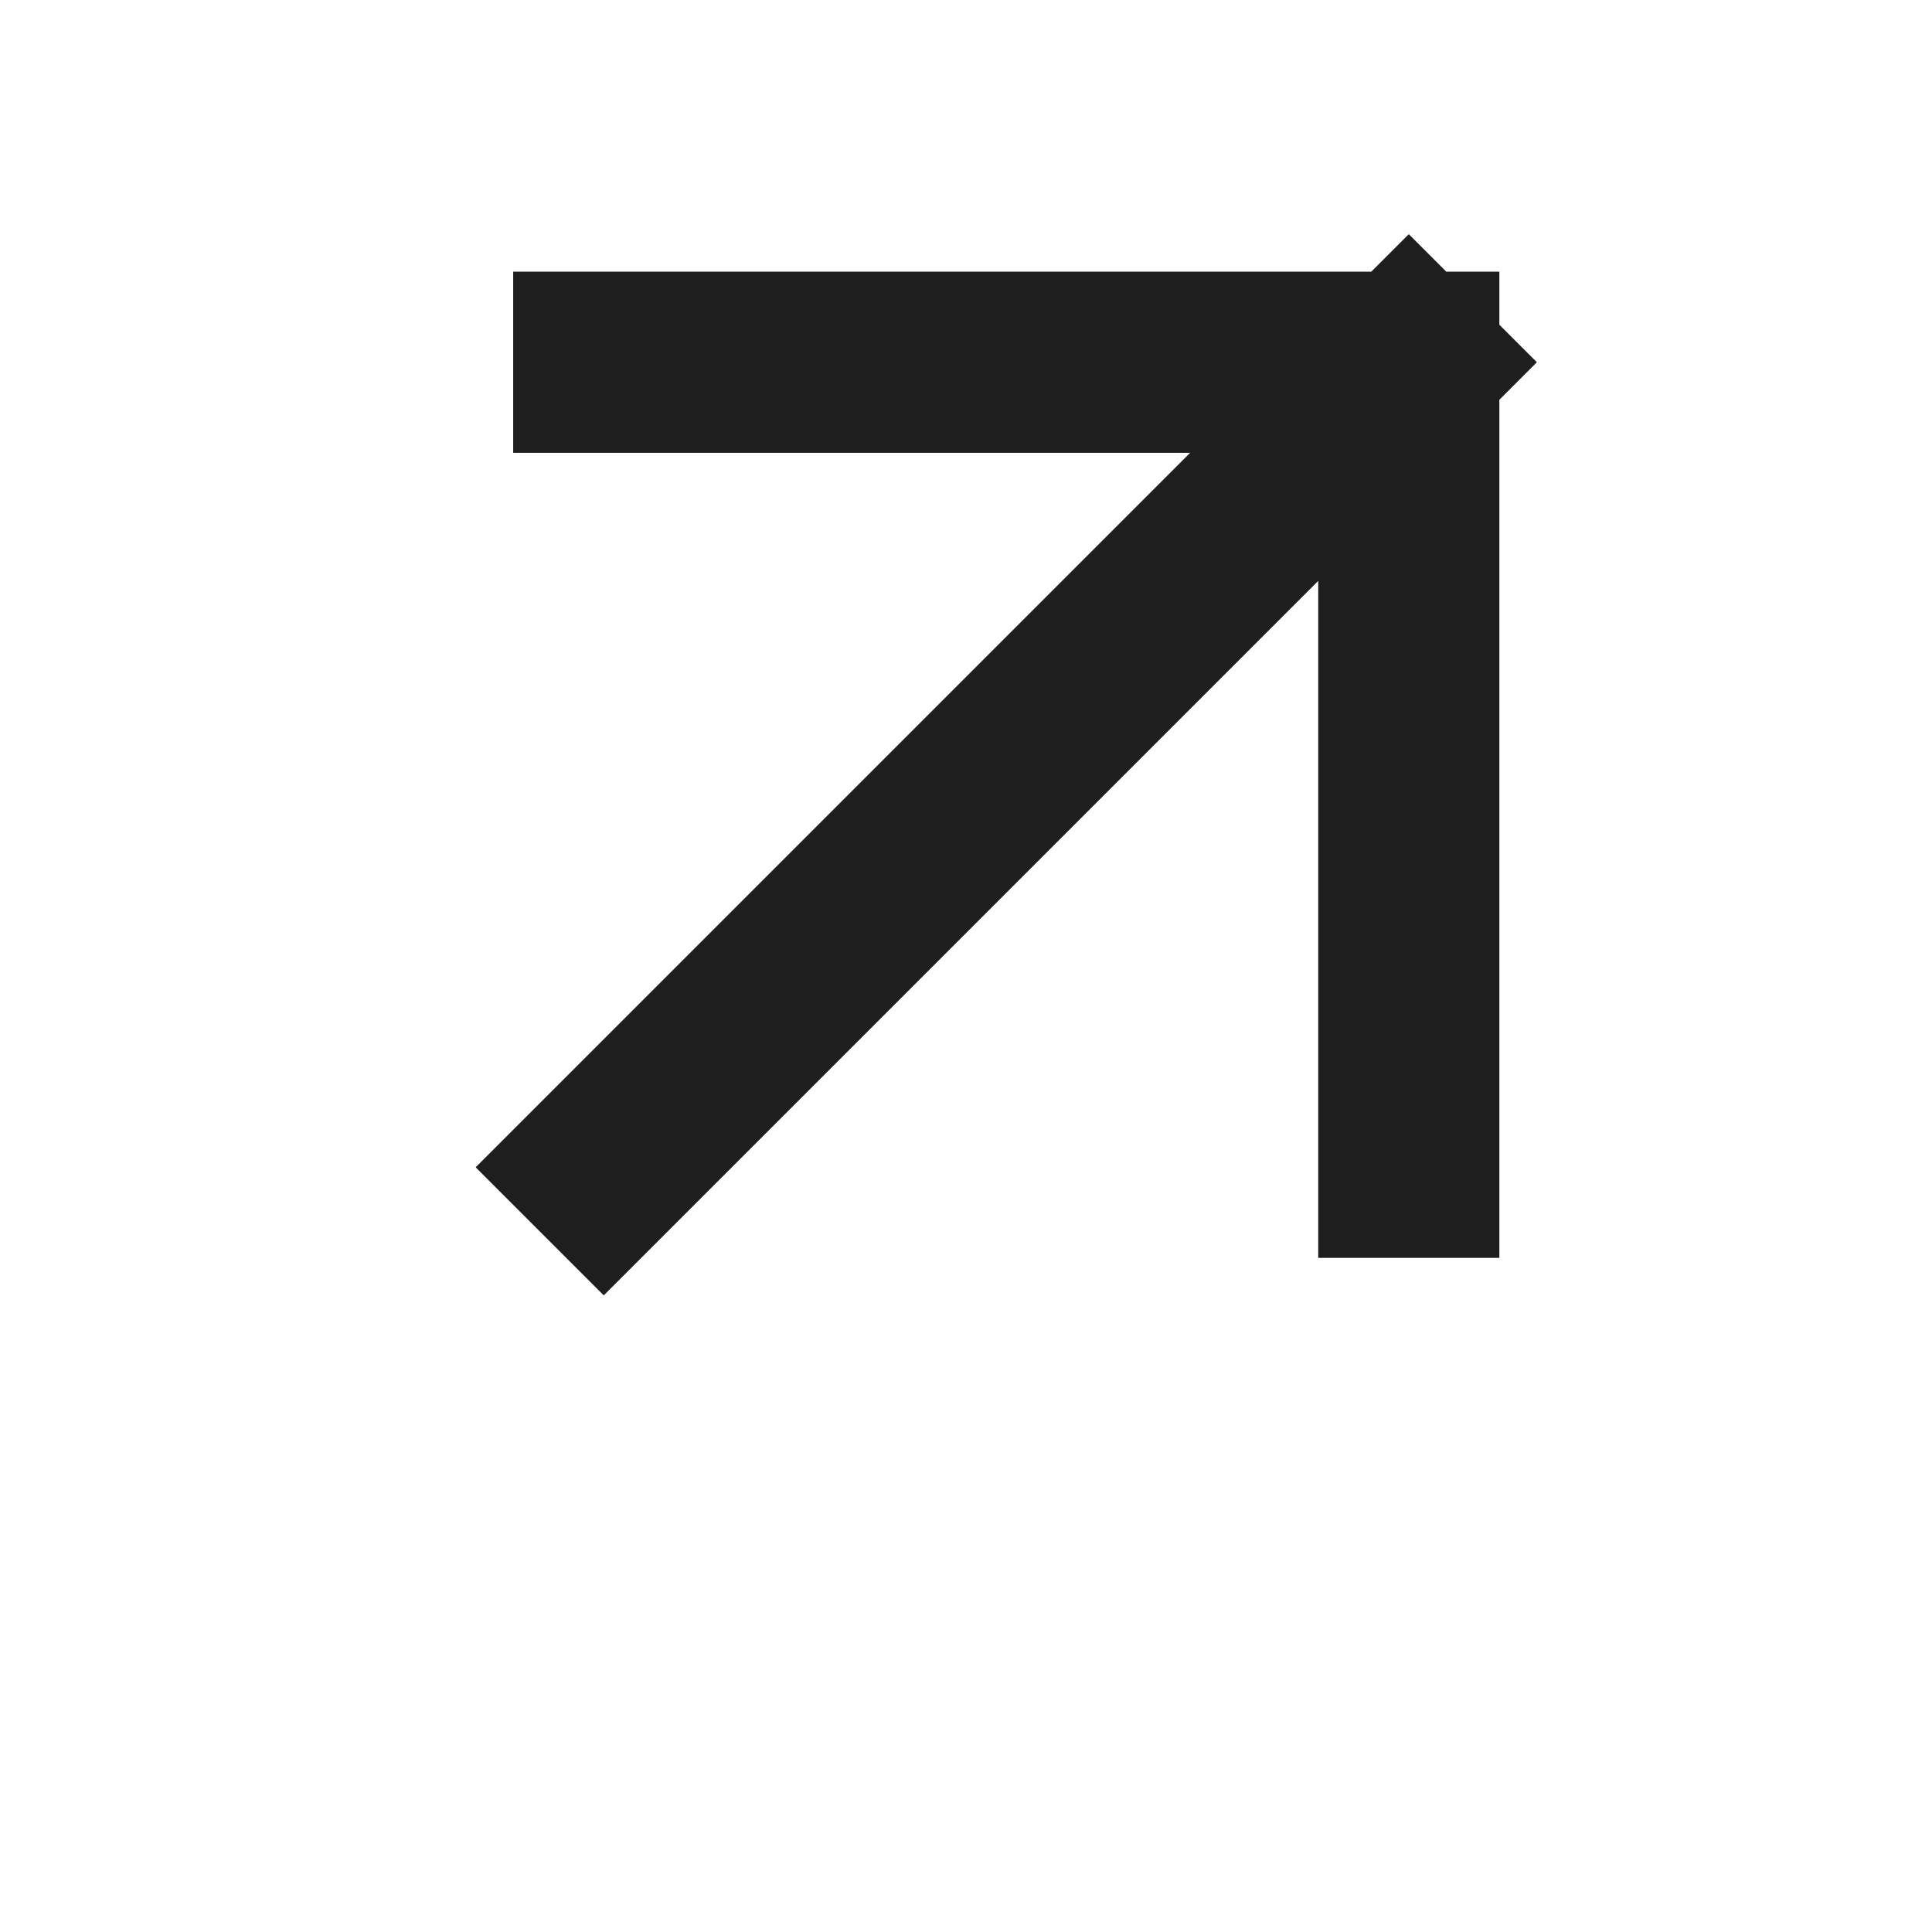
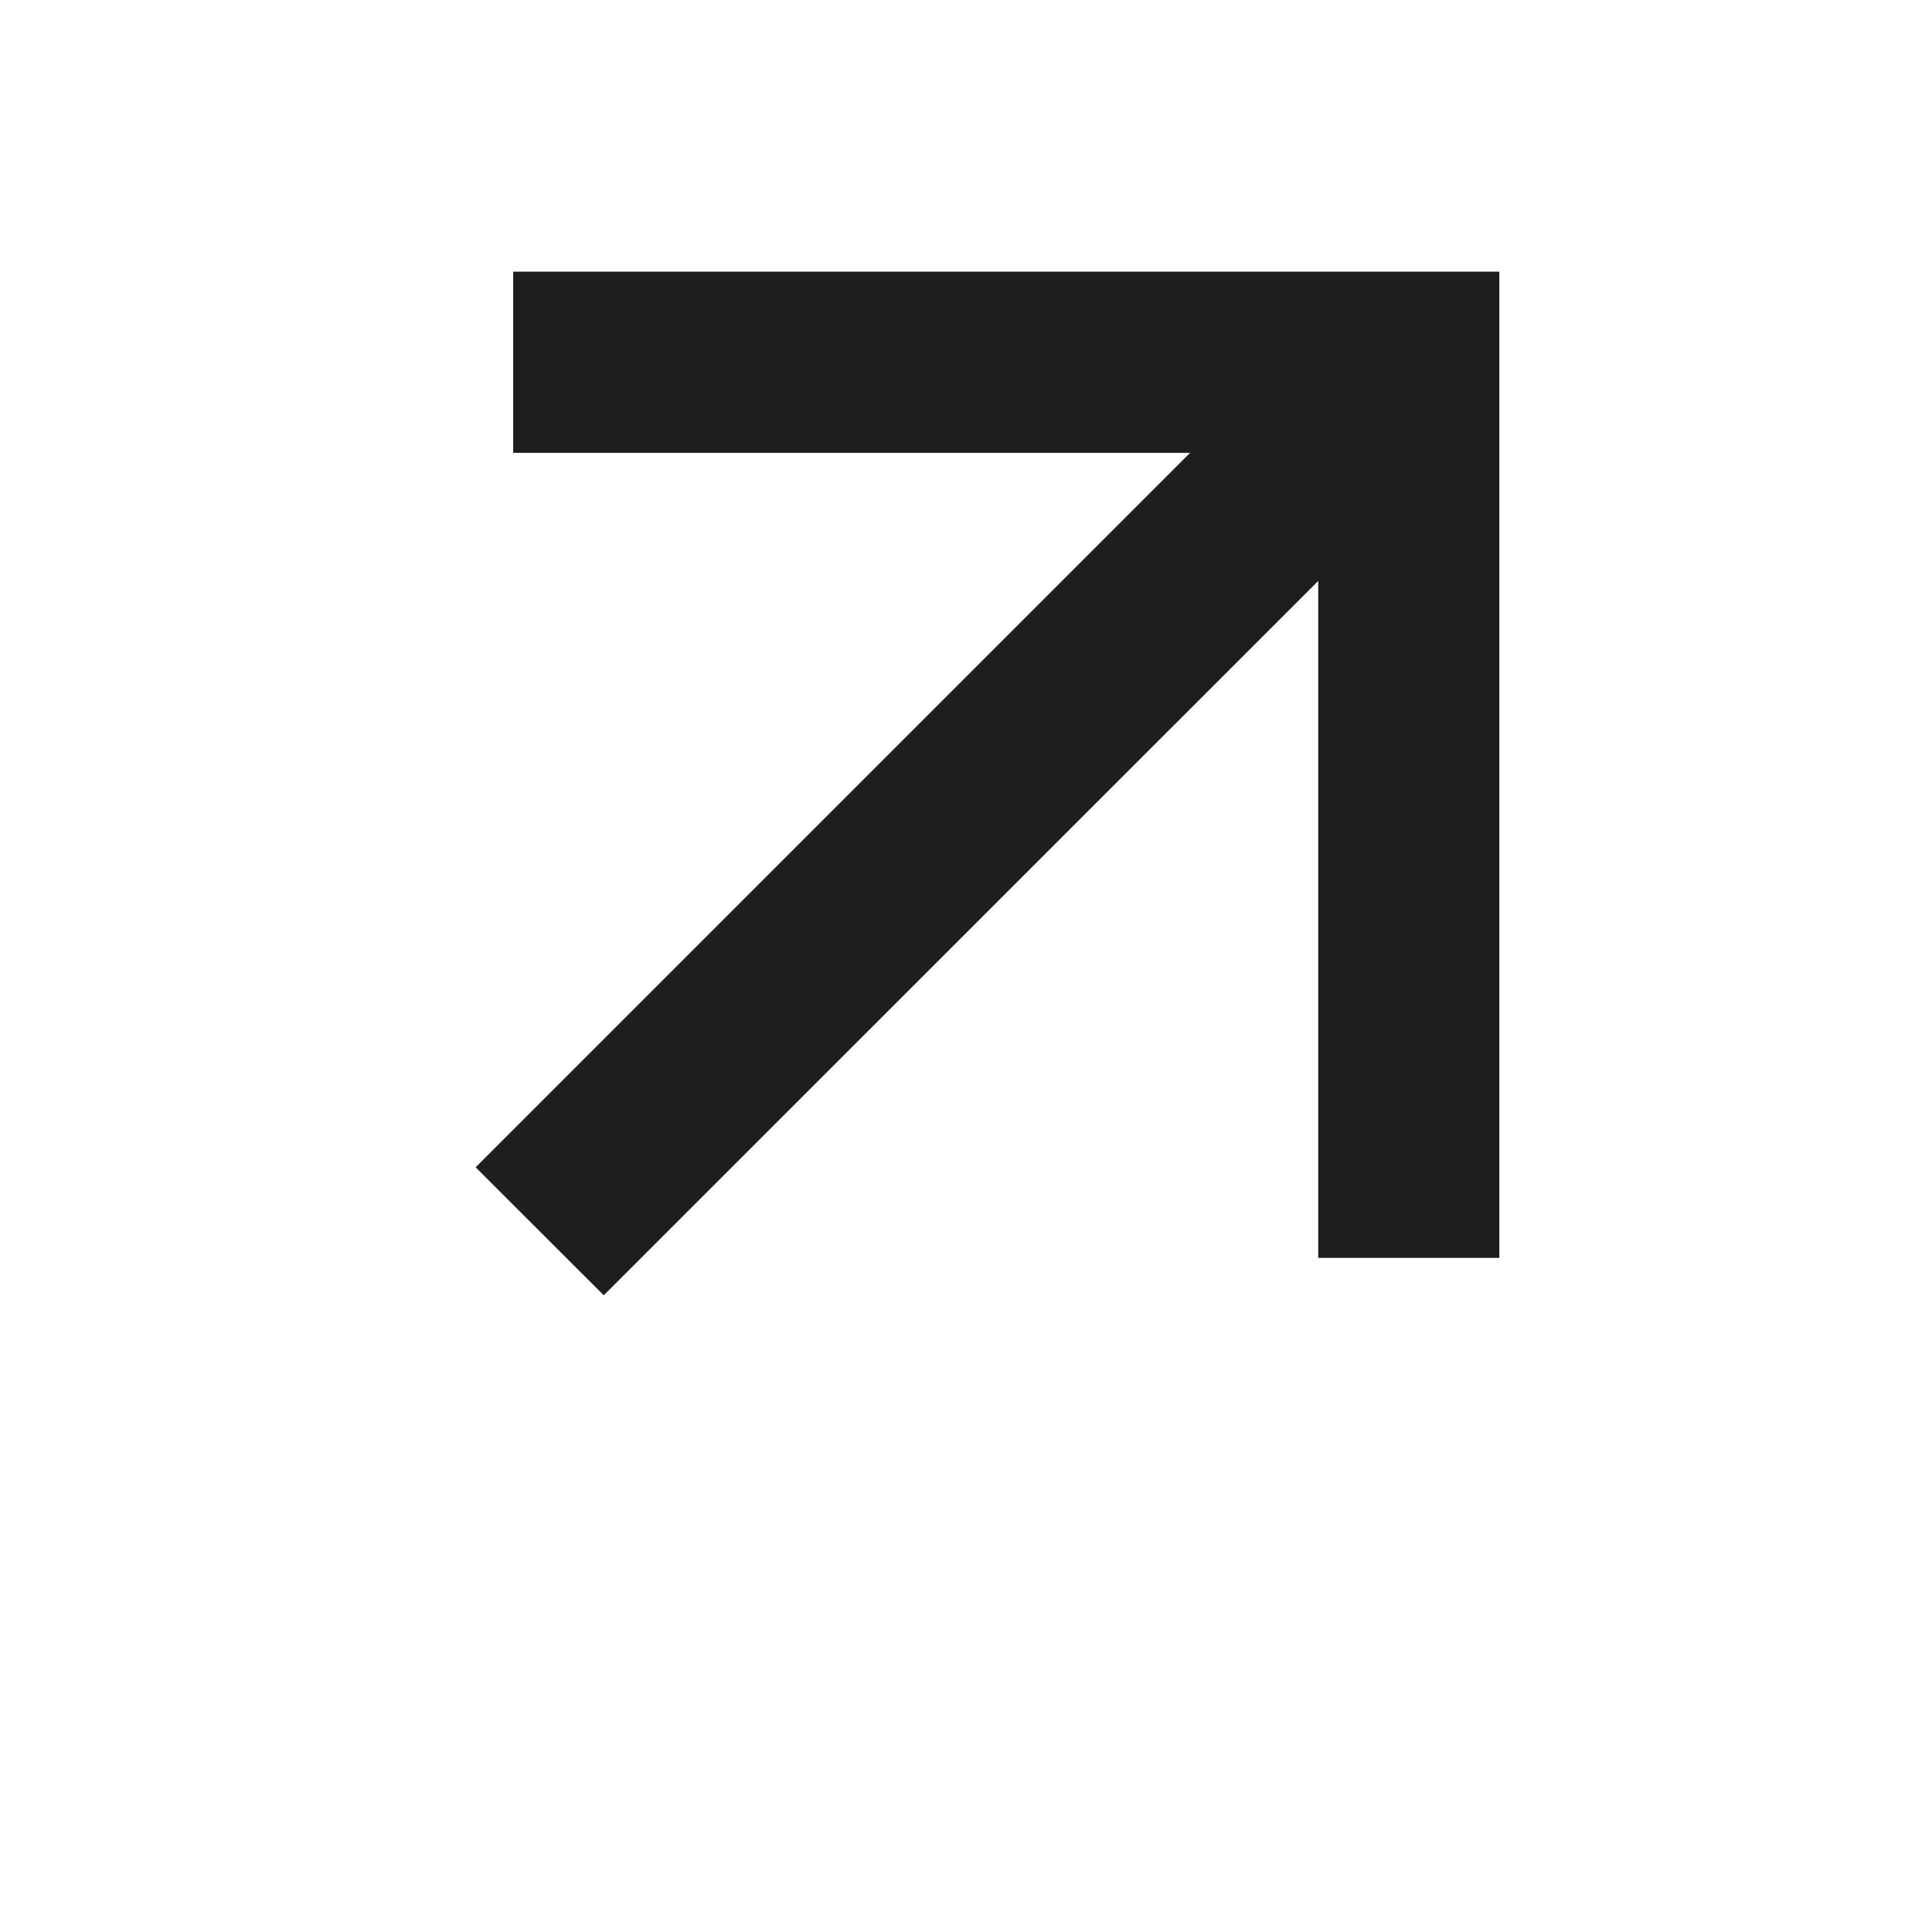
<svg xmlns="http://www.w3.org/2000/svg" width="16" height="16" viewBox="0 0 16 16" fill="none">
  <g id="iconamoon:arrow-top-right-1-light">
-     <path id="Vector" d="M5 3H11.667M11.667 3V9.667M11.667 3L5 9.667" stroke="#1E1E1E" stroke-width="1.5" stroke-linecap="square" />
+     <path id="Vector (Stroke)" fill-rule="evenodd" clip-rule="evenodd" d="M4.25 2.25H12.417V10.417H10.917V4.811L5 10.727L3.939 9.667L9.856 3.75H4.25V2.25Z" fill="#1E1E1E" />
  </g>
</svg>
